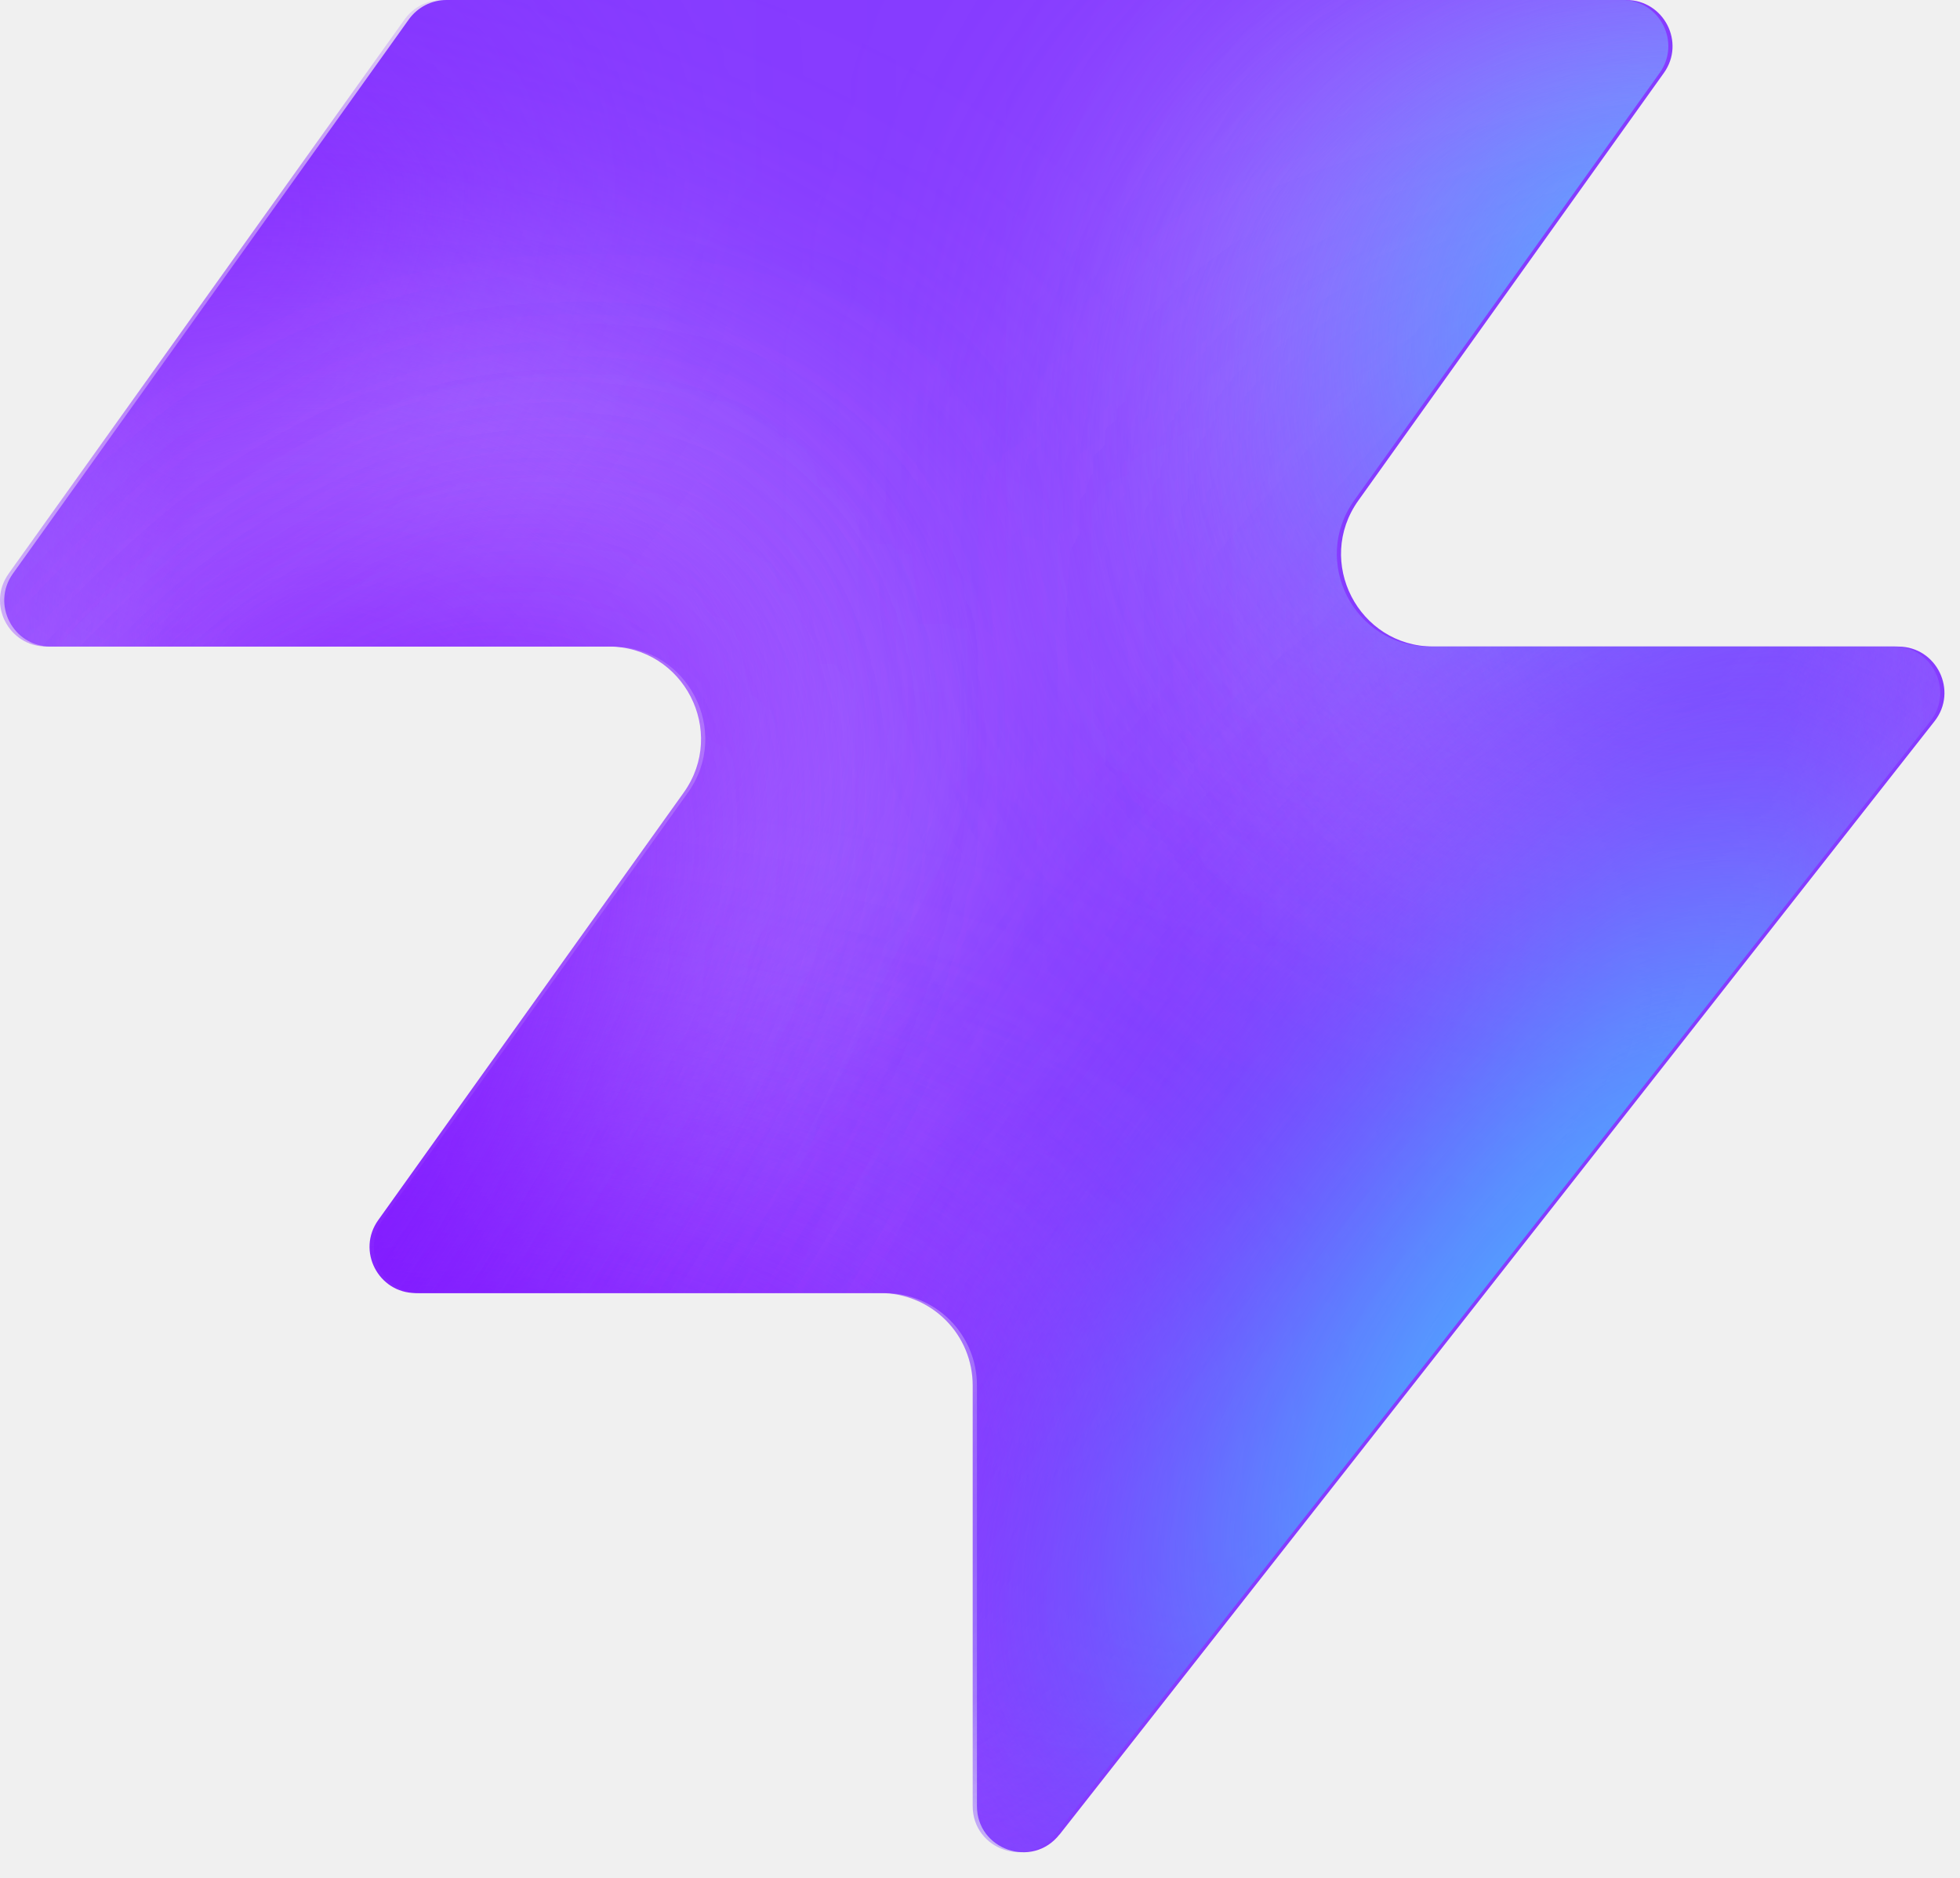
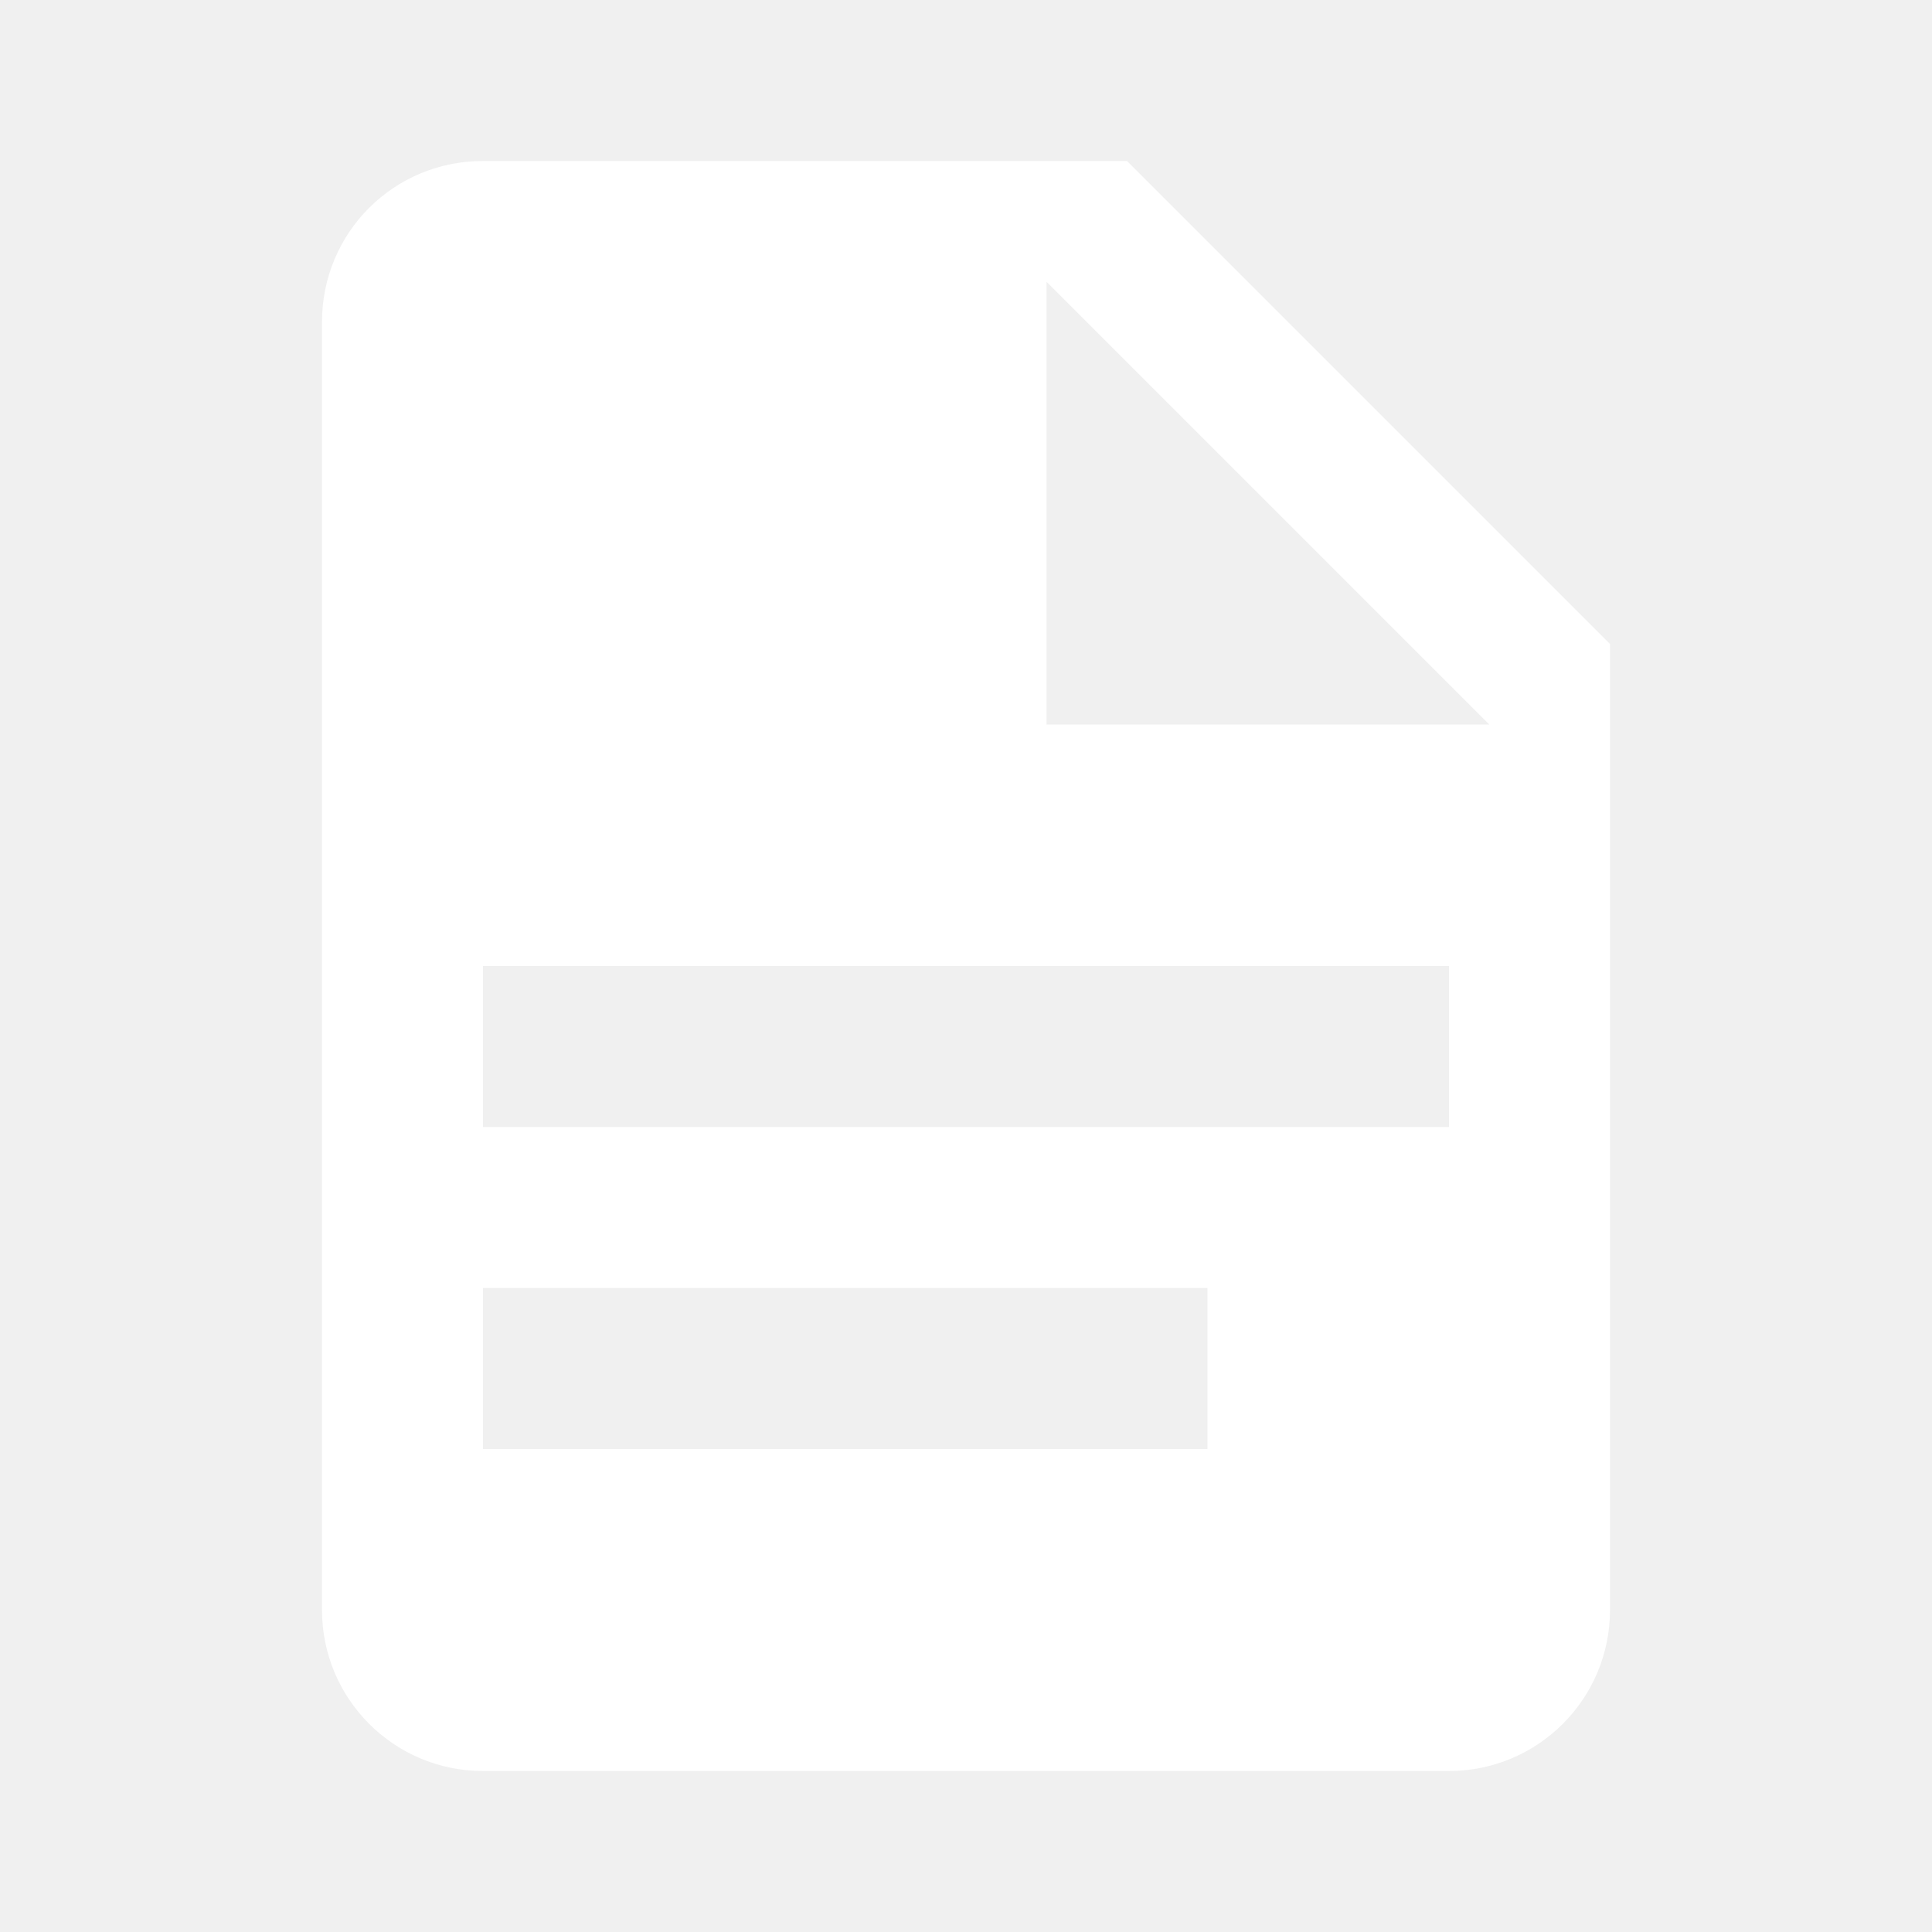
- <svg xmlns="http://www.w3.org/2000/svg" width="48" height="46" fill="none" viewBox="0 0 48 46">
-   <path fill="#863bff" d="M25.946 44.938c-.664.845-2.021.375-2.021-.698V33.937a2.26 2.26 0 0 0-2.262-2.262H10.287c-.92 0-1.456-1.04-.92-1.788l7.48-10.471c1.07-1.497 0-3.578-1.842-3.578H1.237c-.92 0-1.456-1.04-.92-1.788L10.013.474c.214-.297.556-.474.92-.474h28.894c.92 0 1.456 1.04.92 1.788l-7.48 10.471c-1.07 1.498 0 3.579 1.842 3.579h11.377c.943 0 1.473 1.088.89 1.83L25.947 44.94z" style="fill:#863bff;fill:color(display-p3 .525 .23 1);fill-opacity:1" />
-   <mask id="a" width="48" height="46" x="0" y="0" maskUnits="userSpaceOnUse" style="mask-type:alpha">
-     <path fill="#000" d="M25.842 44.938c-.664.844-2.021.375-2.021-.698V33.937a2.26 2.26 0 0 0-2.262-2.262H10.183c-.92 0-1.456-1.04-.92-1.788l7.48-10.471c1.07-1.498 0-3.579-1.842-3.579H1.133c-.92 0-1.456-1.04-.92-1.787L9.91.473c.214-.297.556-.474.92-.474h28.894c.92 0 1.456 1.04.92 1.788l-7.48 10.471c-1.07 1.498 0 3.578 1.842 3.578h11.377c.943 0 1.473 1.088.89 1.832L25.843 44.94z" style="fill:#000;fill-opacity:1" />
-   </mask>
-   <g mask="url(#a)">
-     <g filter="url(#b)">
-       <ellipse cx="5.508" cy="14.704" fill="#ede6ff" rx="5.508" ry="14.704" style="fill:#ede6ff;fill:color(display-p3 .927 .903 1);fill-opacity:1" transform="matrix(.00324 1 1 -.00324 -4.47 31.516)" />
-     </g>
-     <g filter="url(#c)">
-       <ellipse cx="10.399" cy="29.851" fill="#ede6ff" rx="10.399" ry="29.851" style="fill:#ede6ff;fill:color(display-p3 .927 .903 1);fill-opacity:1" transform="matrix(.00324 1 1 -.00324 -39.328 7.883)" />
-     </g>
-     <g filter="url(#d)">
-       <ellipse cx="5.508" cy="30.487" fill="#7e14ff" rx="5.508" ry="30.487" style="fill:#7e14ff;fill:color(display-p3 .492 .077 1);fill-opacity:1" transform="rotate(89.814 -25.913 -14.639)scale(1 -1)" />
-     </g>
-     <g filter="url(#e)">
-       <ellipse cx="5.508" cy="30.599" fill="#7e14ff" rx="5.508" ry="30.599" style="fill:#7e14ff;fill:color(display-p3 .492 .077 1);fill-opacity:1" transform="rotate(89.814 -32.644 -3.334)scale(1 -1)" />
-     </g>
-     <g filter="url(#f)">
-       <ellipse cx="5.508" cy="30.599" fill="#7e14ff" rx="5.508" ry="30.599" style="fill:#7e14ff;fill:color(display-p3 .492 .077 1);fill-opacity:1" transform="matrix(.00324 1 1 -.00324 -34.34 30.47)" />
-     </g>
-     <g filter="url(#g)">
-       <ellipse cx="14.072" cy="22.078" fill="#ede6ff" rx="14.072" ry="22.078" style="fill:#ede6ff;fill:color(display-p3 .927 .903 1);fill-opacity:1" transform="rotate(93.35 24.506 48.493)scale(-1 1)" />
-     </g>
-     <g filter="url(#h)">
-       <ellipse cx="3.47" cy="21.501" fill="#7e14ff" rx="3.47" ry="21.501" style="fill:#7e14ff;fill:color(display-p3 .492 .077 1);fill-opacity:1" transform="rotate(89.009 28.708 47.59)scale(-1 1)" />
-     </g>
-     <g filter="url(#i)">
-       <ellipse cx="3.47" cy="21.501" fill="#7e14ff" rx="3.47" ry="21.501" style="fill:#7e14ff;fill:color(display-p3 .492 .077 1);fill-opacity:1" transform="rotate(89.009 28.708 47.59)scale(-1 1)" />
-     </g>
-     <g filter="url(#j)">
-       <ellipse cx=".387" cy="8.972" fill="#7e14ff" rx="4.407" ry="29.108" style="fill:#7e14ff;fill:color(display-p3 .492 .077 1);fill-opacity:1" transform="rotate(39.51 .387 8.972)" />
-     </g>
-     <g filter="url(#k)">
-       <ellipse cx="47.523" cy="-6.092" fill="#7e14ff" rx="4.407" ry="29.108" style="fill:#7e14ff;fill:color(display-p3 .492 .077 1);fill-opacity:1" transform="rotate(37.892 47.523 -6.092)" />
-     </g>
-     <g filter="url(#l)">
-       <ellipse cx="41.412" cy="6.333" fill="#47bfff" rx="5.971" ry="9.665" style="fill:#47bfff;fill:color(display-p3 .28 .748 1);fill-opacity:1" transform="rotate(37.892 41.412 6.333)" />
-     </g>
-     <g filter="url(#m)">
-       <ellipse cx="-1.879" cy="38.332" fill="#7e14ff" rx="4.407" ry="29.108" style="fill:#7e14ff;fill:color(display-p3 .492 .077 1);fill-opacity:1" transform="rotate(37.892 -1.88 38.332)" />
-     </g>
-     <g filter="url(#n)">
-       <ellipse cx="-1.879" cy="38.332" fill="#7e14ff" rx="4.407" ry="29.108" style="fill:#7e14ff;fill:color(display-p3 .492 .077 1);fill-opacity:1" transform="rotate(37.892 -1.88 38.332)" />
-     </g>
-     <g filter="url(#o)">
-       <ellipse cx="35.651" cy="29.907" fill="#7e14ff" rx="4.407" ry="29.108" style="fill:#7e14ff;fill:color(display-p3 .492 .077 1);fill-opacity:1" transform="rotate(37.892 35.651 29.907)" />
-     </g>
-     <g filter="url(#p)">
-       <ellipse cx="38.418" cy="32.4" fill="#47bfff" rx="5.971" ry="15.297" style="fill:#47bfff;fill:color(display-p3 .28 .748 1);fill-opacity:1" transform="rotate(37.892 38.418 32.4)" />
-     </g>
-   </g>
-   <defs>
-     <filter id="b" width="60.045" height="41.654" x="-19.77" y="16.149" color-interpolation-filters="sRGB" filterUnits="userSpaceOnUse">
-       <feFlood flood-opacity="0" result="BackgroundImageFix" />
-       <feBlend in="SourceGraphic" in2="BackgroundImageFix" result="shape" />
-       <feGaussianBlur result="effect1_foregroundBlur_2002_17158" stdDeviation="7.659" />
-     </filter>
-     <filter id="c" width="90.34" height="51.437" x="-54.613" y="-7.533" color-interpolation-filters="sRGB" filterUnits="userSpaceOnUse">
-       <feFlood flood-opacity="0" result="BackgroundImageFix" />
-       <feBlend in="SourceGraphic" in2="BackgroundImageFix" result="shape" />
-       <feGaussianBlur result="effect1_foregroundBlur_2002_17158" stdDeviation="7.659" />
-     </filter>
-     <filter id="d" width="79.355" height="29.4" x="-49.64" y="2.03" color-interpolation-filters="sRGB" filterUnits="userSpaceOnUse">
-       <feFlood flood-opacity="0" result="BackgroundImageFix" />
-       <feBlend in="SourceGraphic" in2="BackgroundImageFix" result="shape" />
-       <feGaussianBlur result="effect1_foregroundBlur_2002_17158" stdDeviation="4.596" />
-     </filter>
-     <filter id="e" width="79.579" height="29.4" x="-45.045" y="20.029" color-interpolation-filters="sRGB" filterUnits="userSpaceOnUse">
-       <feFlood flood-opacity="0" result="BackgroundImageFix" />
-       <feBlend in="SourceGraphic" in2="BackgroundImageFix" result="shape" />
-       <feGaussianBlur result="effect1_foregroundBlur_2002_17158" stdDeviation="4.596" />
-     </filter>
-     <filter id="f" width="79.579" height="29.4" x="-43.513" y="21.178" color-interpolation-filters="sRGB" filterUnits="userSpaceOnUse">
-       <feFlood flood-opacity="0" result="BackgroundImageFix" />
-       <feBlend in="SourceGraphic" in2="BackgroundImageFix" result="shape" />
-       <feGaussianBlur result="effect1_foregroundBlur_2002_17158" stdDeviation="4.596" />
-     </filter>
-     <filter id="g" width="74.749" height="58.852" x="15.756" y="-17.901" color-interpolation-filters="sRGB" filterUnits="userSpaceOnUse">
-       <feFlood flood-opacity="0" result="BackgroundImageFix" />
-       <feBlend in="SourceGraphic" in2="BackgroundImageFix" result="shape" />
-       <feGaussianBlur result="effect1_foregroundBlur_2002_17158" stdDeviation="7.659" />
-     </filter>
-     <filter id="h" width="61.377" height="25.362" x="23.548" y="2.284" color-interpolation-filters="sRGB" filterUnits="userSpaceOnUse">
-       <feFlood flood-opacity="0" result="BackgroundImageFix" />
-       <feBlend in="SourceGraphic" in2="BackgroundImageFix" result="shape" />
-       <feGaussianBlur result="effect1_foregroundBlur_2002_17158" stdDeviation="4.596" />
-     </filter>
-     <filter id="i" width="61.377" height="25.362" x="23.548" y="2.284" color-interpolation-filters="sRGB" filterUnits="userSpaceOnUse">
-       <feFlood flood-opacity="0" result="BackgroundImageFix" />
-       <feBlend in="SourceGraphic" in2="BackgroundImageFix" result="shape" />
-       <feGaussianBlur result="effect1_foregroundBlur_2002_17158" stdDeviation="4.596" />
-     </filter>
-     <filter id="j" width="56.045" height="63.649" x="-27.636" y="-22.853" color-interpolation-filters="sRGB" filterUnits="userSpaceOnUse">
-       <feFlood flood-opacity="0" result="BackgroundImageFix" />
-       <feBlend in="SourceGraphic" in2="BackgroundImageFix" result="shape" />
-       <feGaussianBlur result="effect1_foregroundBlur_2002_17158" stdDeviation="4.596" />
-     </filter>
-     <filter id="k" width="54.814" height="64.646" x="20.116" y="-38.415" color-interpolation-filters="sRGB" filterUnits="userSpaceOnUse">
-       <feFlood flood-opacity="0" result="BackgroundImageFix" />
-       <feBlend in="SourceGraphic" in2="BackgroundImageFix" result="shape" />
-       <feGaussianBlur result="effect1_foregroundBlur_2002_17158" stdDeviation="4.596" />
-     </filter>
-     <filter id="l" width="33.541" height="35.313" x="24.641" y="-11.323" color-interpolation-filters="sRGB" filterUnits="userSpaceOnUse">
-       <feFlood flood-opacity="0" result="BackgroundImageFix" />
-       <feBlend in="SourceGraphic" in2="BackgroundImageFix" result="shape" />
-       <feGaussianBlur result="effect1_foregroundBlur_2002_17158" stdDeviation="4.596" />
-     </filter>
-     <filter id="m" width="54.814" height="64.646" x="-29.286" y="6.009" color-interpolation-filters="sRGB" filterUnits="userSpaceOnUse">
-       <feFlood flood-opacity="0" result="BackgroundImageFix" />
-       <feBlend in="SourceGraphic" in2="BackgroundImageFix" result="shape" />
-       <feGaussianBlur result="effect1_foregroundBlur_2002_17158" stdDeviation="4.596" />
-     </filter>
-     <filter id="n" width="54.814" height="64.646" x="-29.286" y="6.009" color-interpolation-filters="sRGB" filterUnits="userSpaceOnUse">
-       <feFlood flood-opacity="0" result="BackgroundImageFix" />
-       <feBlend in="SourceGraphic" in2="BackgroundImageFix" result="shape" />
-       <feGaussianBlur result="effect1_foregroundBlur_2002_17158" stdDeviation="4.596" />
-     </filter>
-     <filter id="o" width="54.814" height="64.646" x="8.244" y="-2.416" color-interpolation-filters="sRGB" filterUnits="userSpaceOnUse">
-       <feFlood flood-opacity="0" result="BackgroundImageFix" />
-       <feBlend in="SourceGraphic" in2="BackgroundImageFix" result="shape" />
-       <feGaussianBlur result="effect1_foregroundBlur_2002_17158" stdDeviation="4.596" />
-     </filter>
-     <filter id="p" width="39.409" height="43.623" x="18.713" y="10.588" color-interpolation-filters="sRGB" filterUnits="userSpaceOnUse">
-       <feFlood flood-opacity="0" result="BackgroundImageFix" />
-       <feBlend in="SourceGraphic" in2="BackgroundImageFix" result="shape" />
-       <feGaussianBlur result="effect1_foregroundBlur_2002_17158" stdDeviation="4.596" />
-     </filter>
-   </defs>
+ <svg xmlns="http://www.w3.org/2000/svg" viewBox="0 0 24 24">
+   <path fill="#fff" d="M13,9H18.5L13,3.5V9M6,2H14L20,8V20A2,2 0 0,1 18,22H6C4.89,22 4,21.1 4,20V4C4,2.89 4.89,2 6,2M15,18V16H6V18H15M18,14V12H6V14H18Z" />
</svg>
